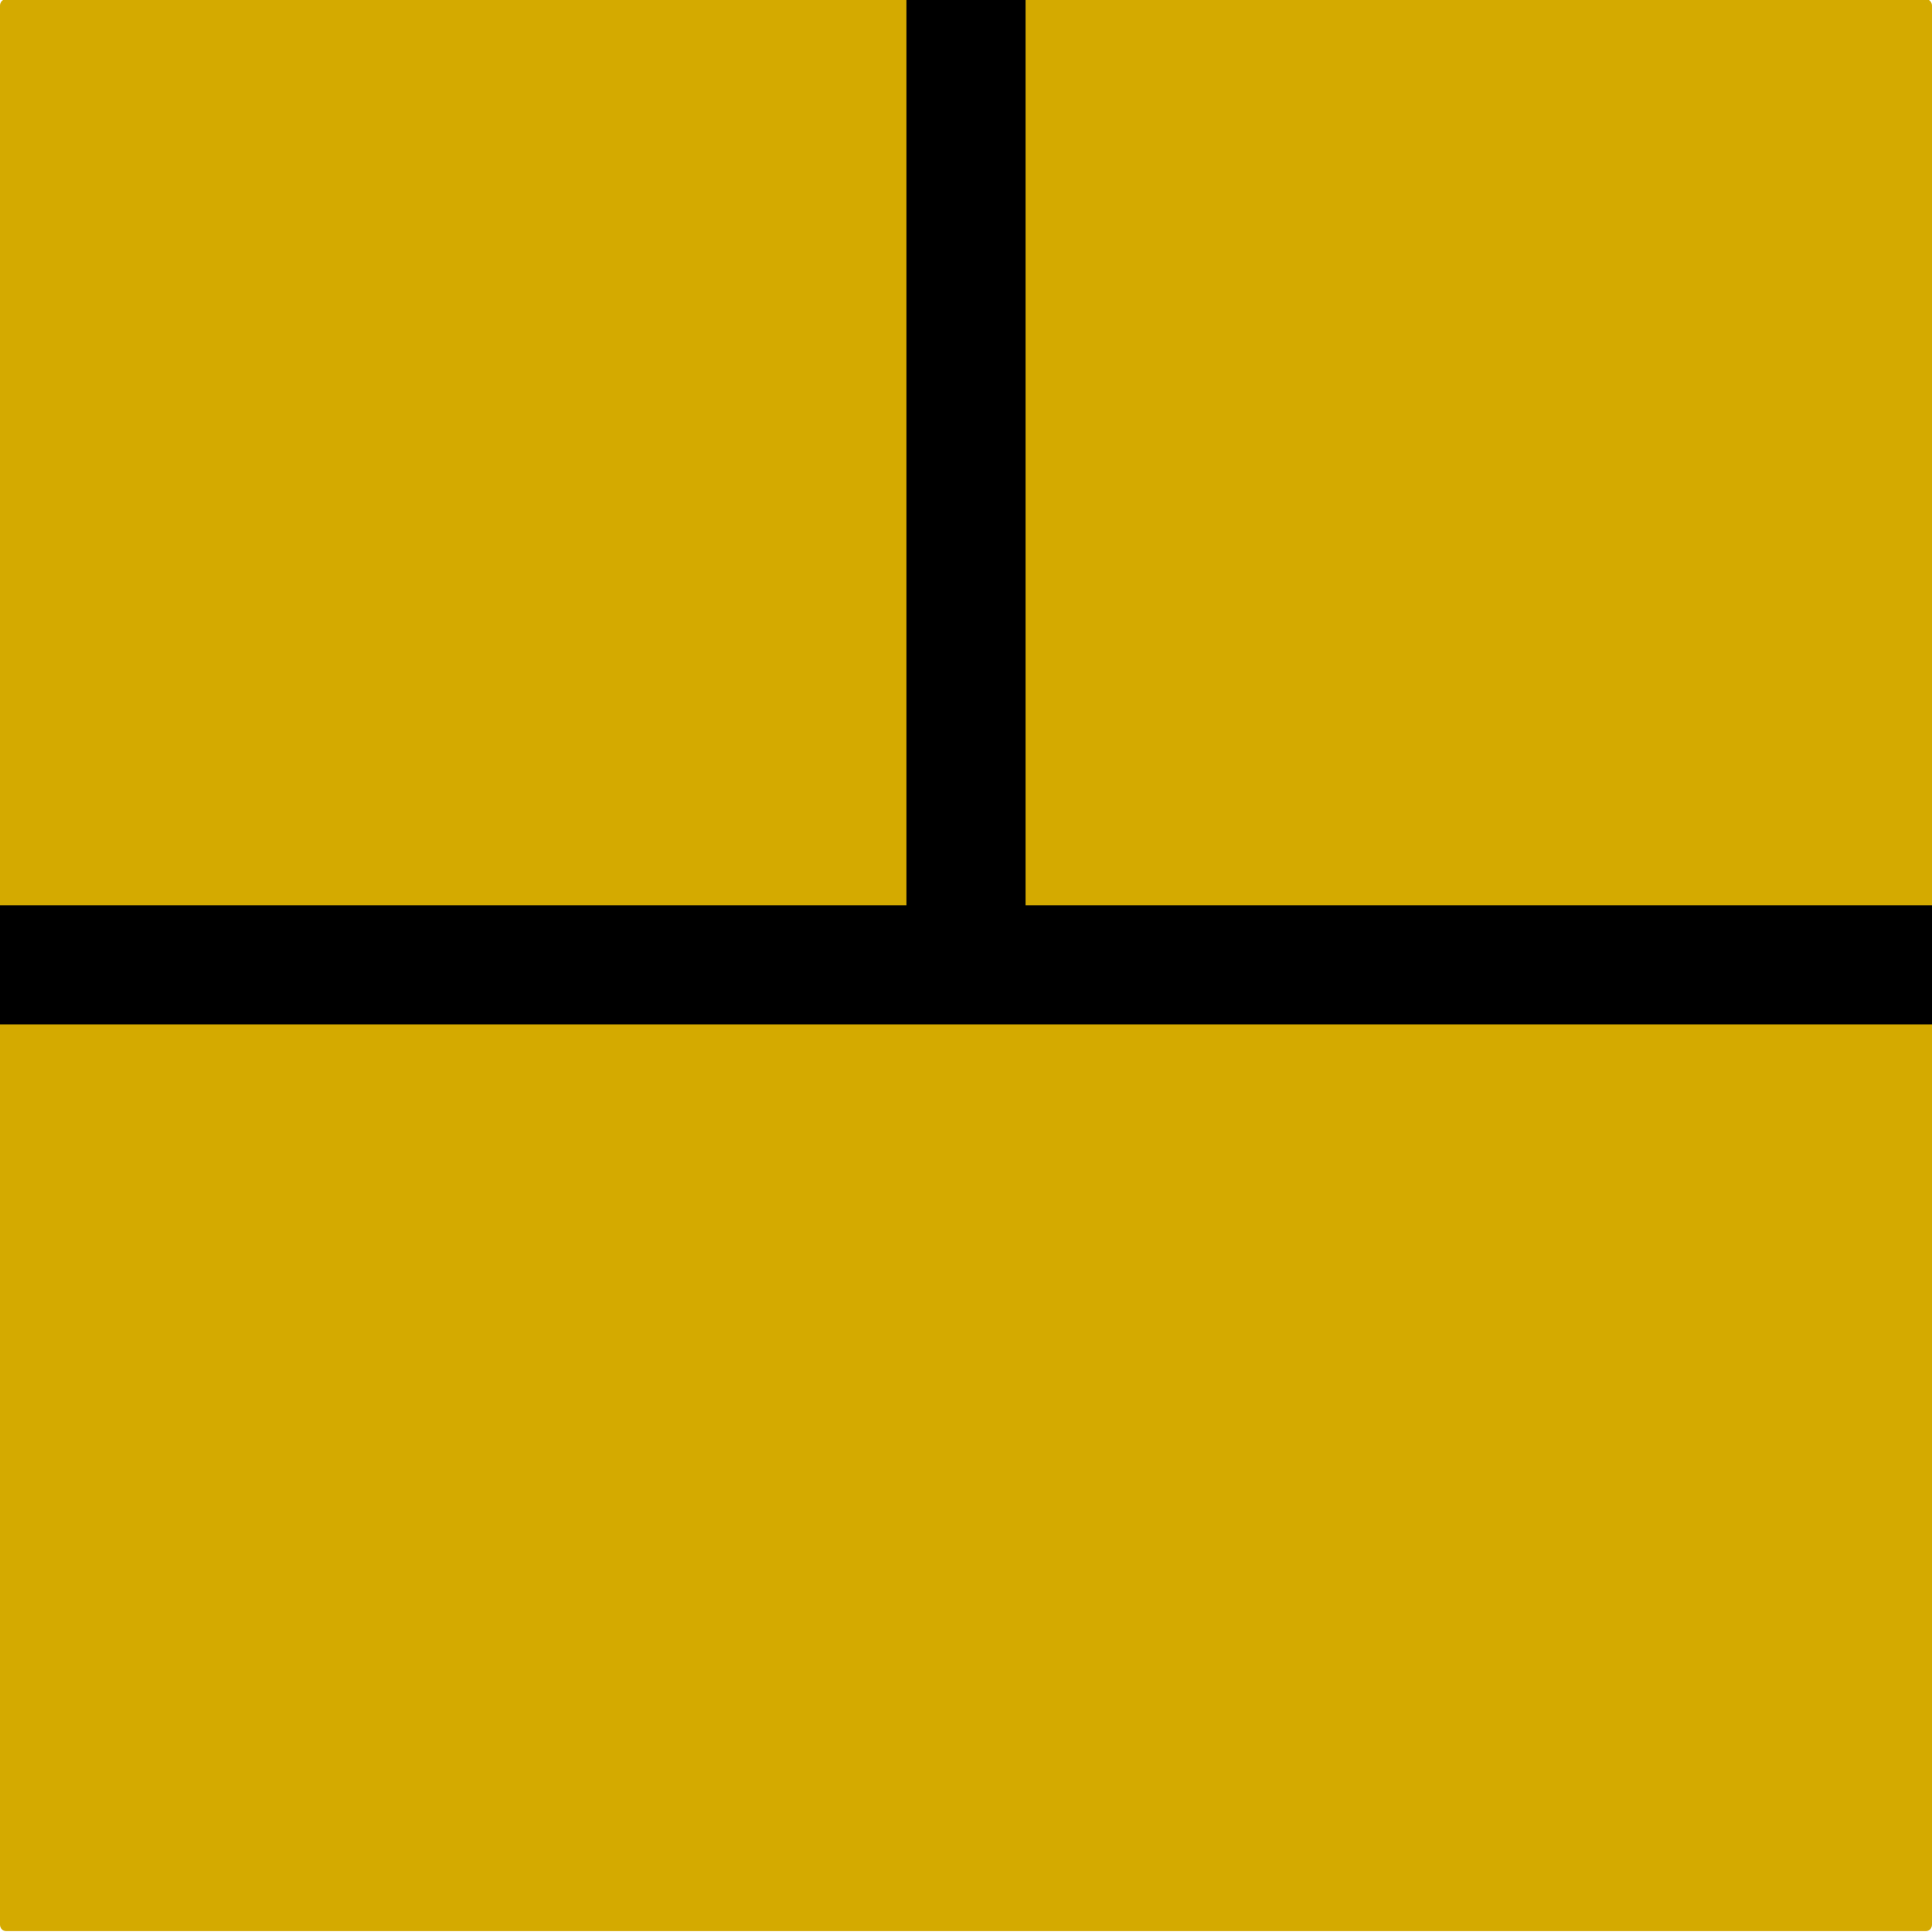
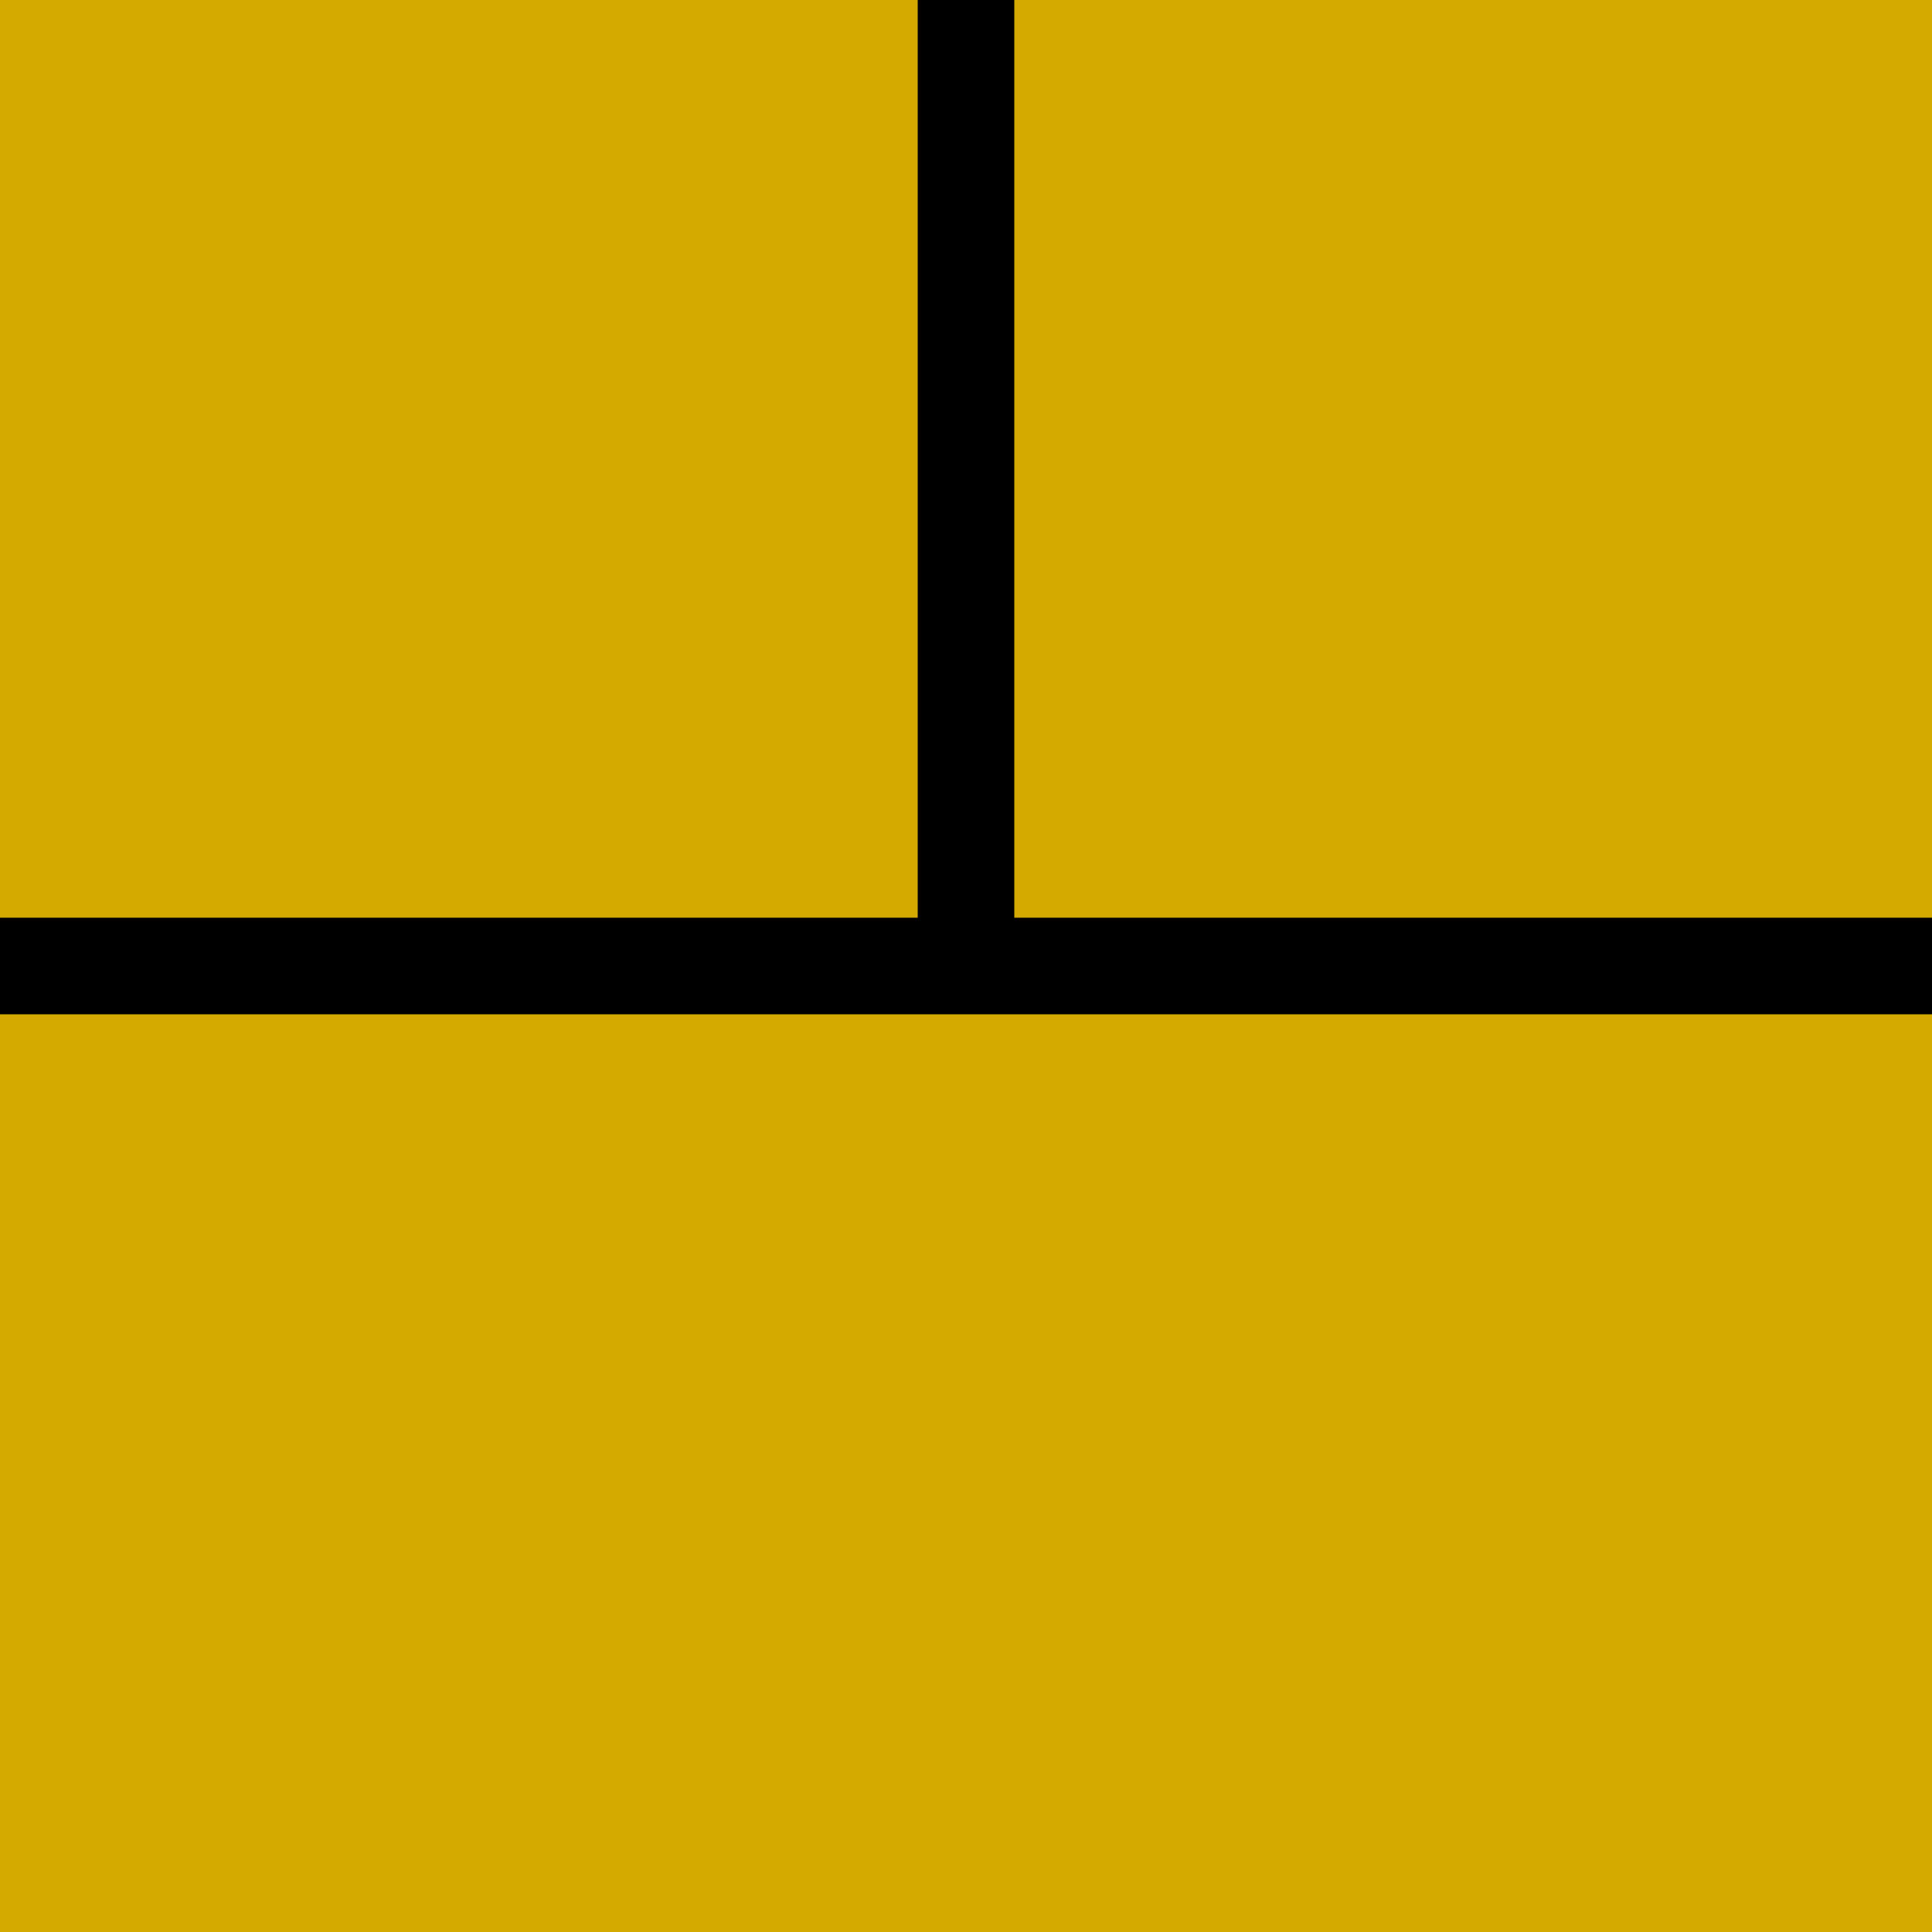
<svg xmlns="http://www.w3.org/2000/svg" version="1.1" id="svg2" height="1000" width="1000" viewBox="0 0 1000 1000">
  <defs id="defs4" />
-   <g transform="matrix(-1,0,0,-1,999.9998,999.5575)" id="g4846">
-     <g id="layer2" transform="matrix(0.88278,0,0,0.91122,54.93134,50.12012)">
-       <rect ry="3.628" y="-55.003" x="-62.225" height="1097.43" width="1132.785" id="rect4582" style="fill:#d4aa00" />
+   <g id="g4846">
+     <g id="layer2">
+       <rect y="0" x="0" height="1000" width="1000" id="rect4582" style="fill:#d4aa00" />
    </g>
    <g id="layer1" />
-     <rect y="493.417" x="469.527" height="508.14" width="60.947" id="rect3765" style="fill:#000000;fill-rule:evenodd;stroke:#000000;stroke-width:0.714px;stroke-linecap:butt;stroke-linejoin:miter;stroke-opacity:1" />
-     <rect transform="matrix(0,1,-1,0,0,0)" y="-1001.414" x="469.842" height="1002.828" width="60.66" id="rect3765-3" style="fill:#000000;fill-rule:evenodd;stroke:#000000;stroke-width:1px;stroke-linecap:butt;stroke-linejoin:miter;stroke-opacity:1" />
+     <rect y="0" x="475" height="500" width="50" id="rect3765" style="fill:#000000;fill-rule:evenodd;stroke:#000000;stroke-width:0px;stroke-linecap:butt;stroke-linejoin:miter;stroke-opacity:1" />
+     <rect x="0" y="475" height="50" width="1000" id="rect3765-3" style="fill:#000000;fill-rule:evenodd;stroke:#000000;stroke-width:0px;stroke-linecap:butt;stroke-linejoin:miter;stroke-opacity:1" />
  </g>
</svg>
